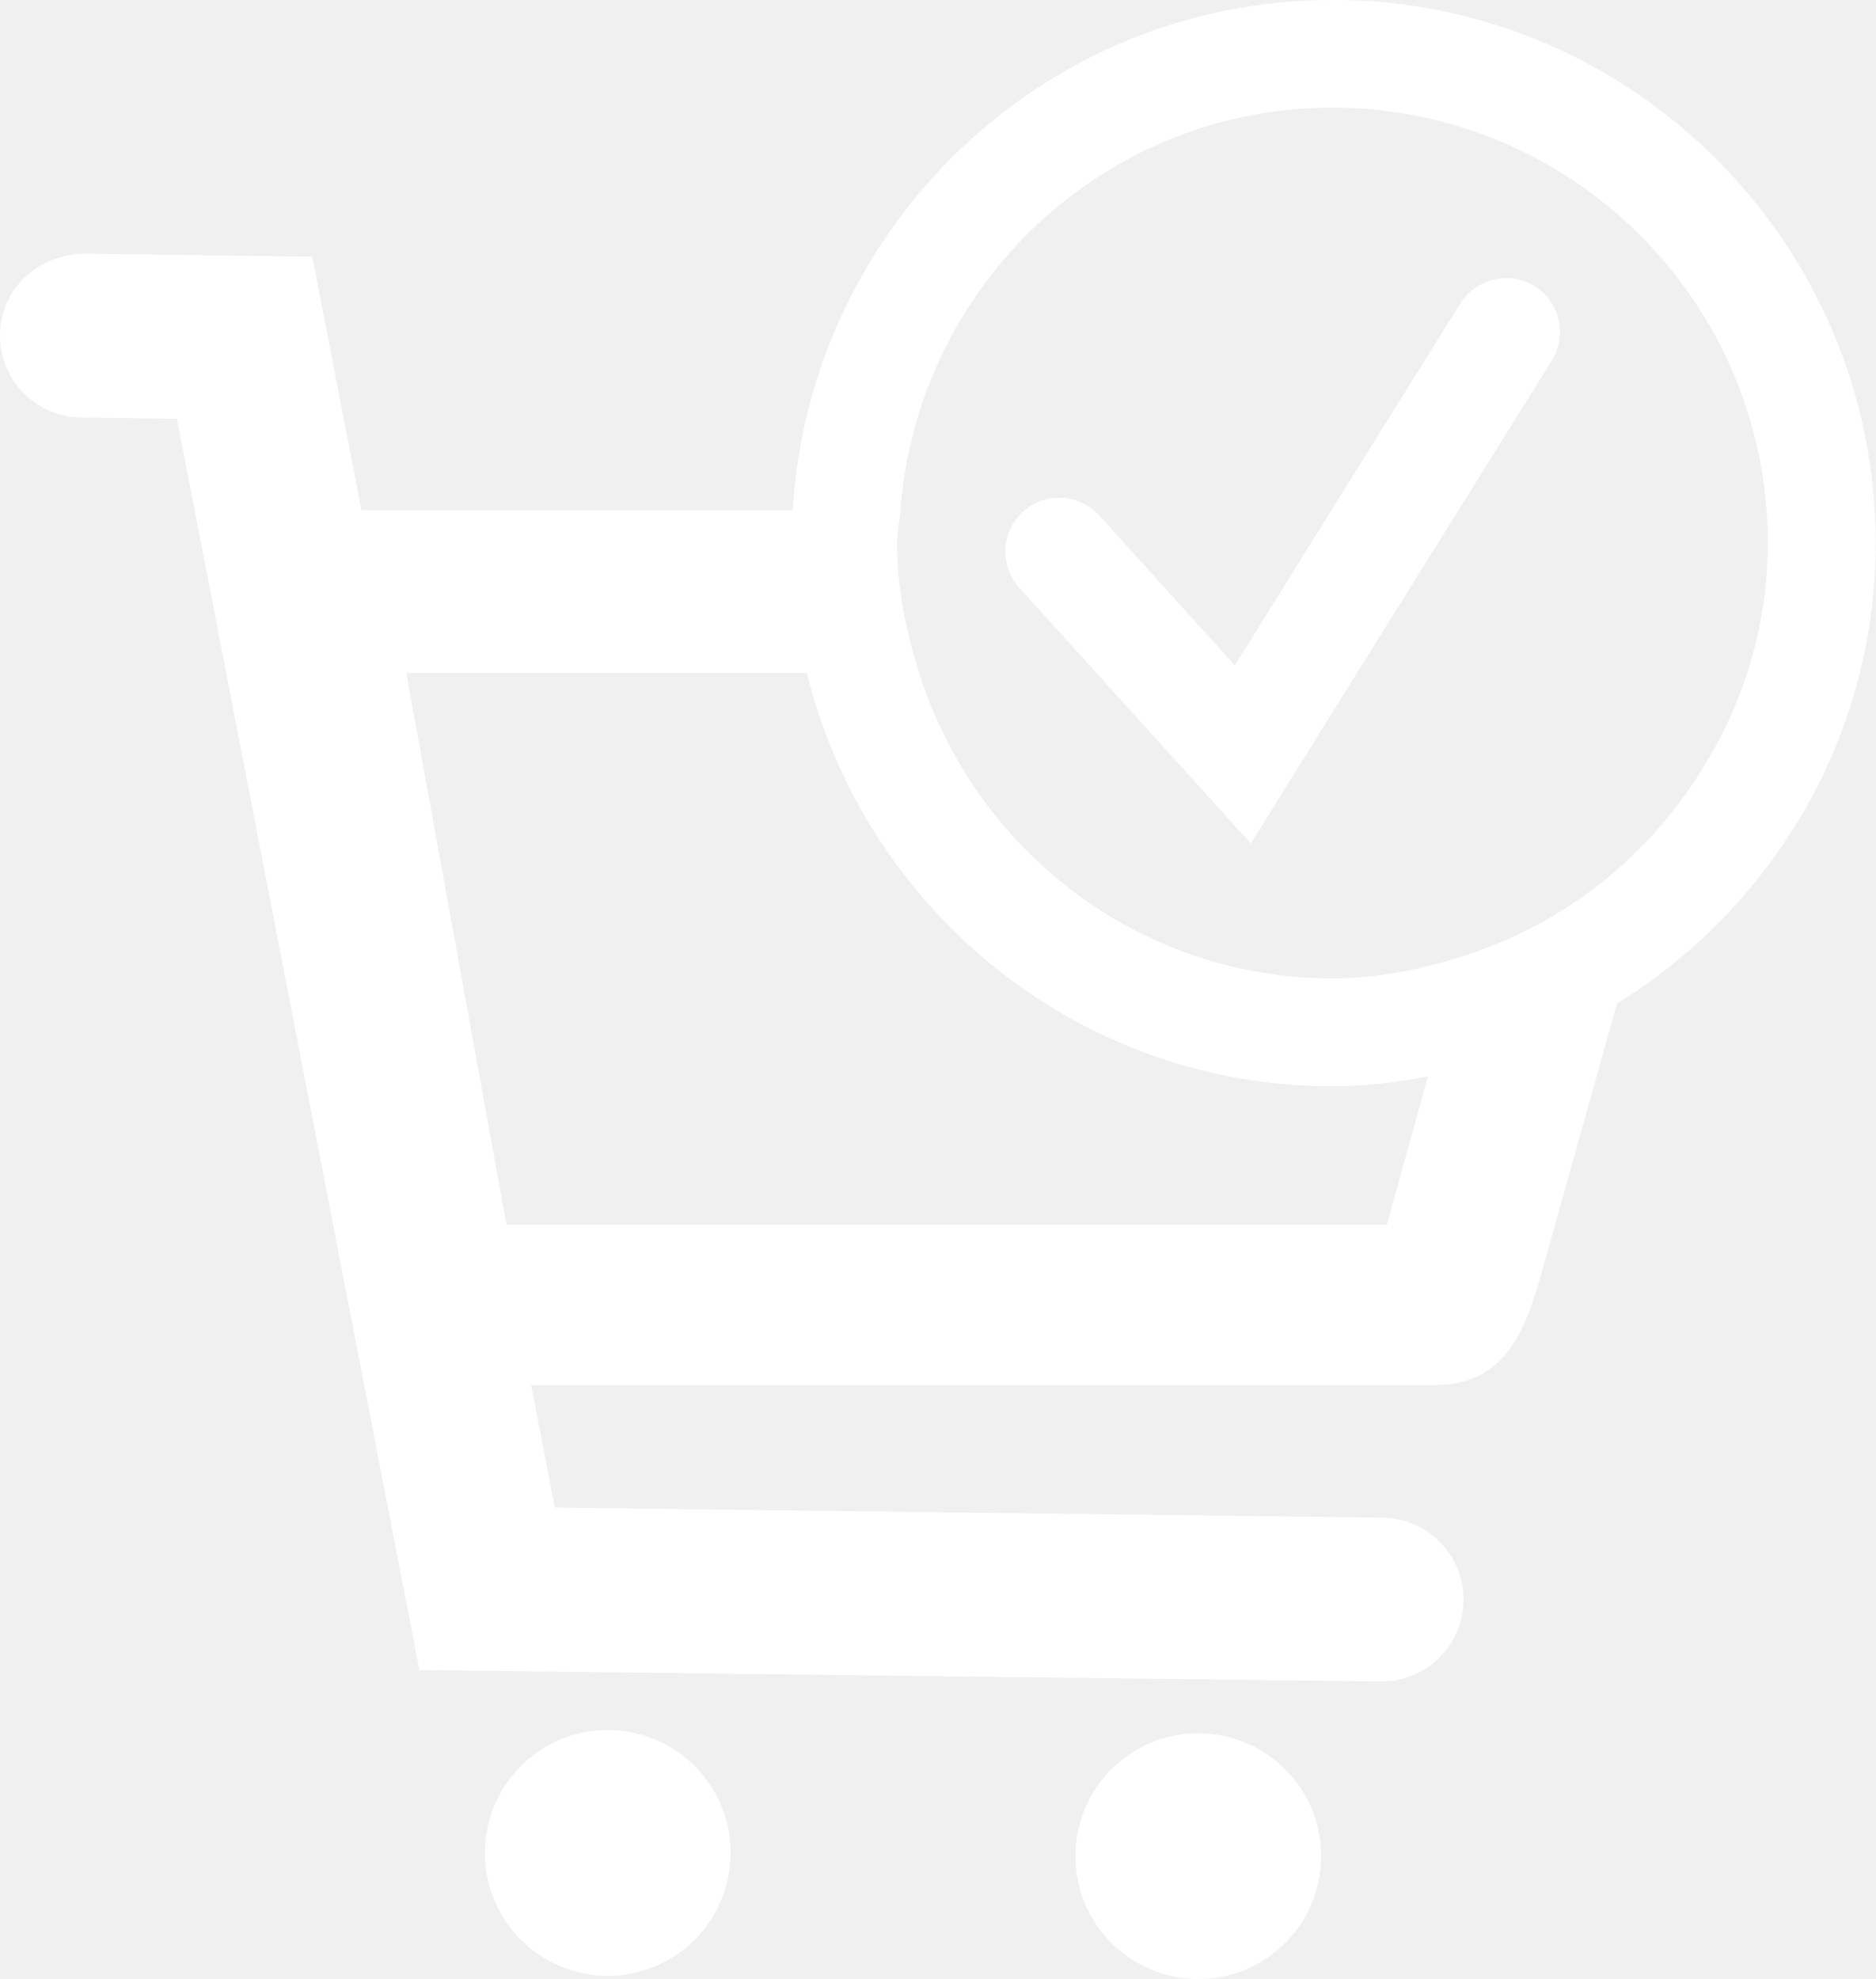
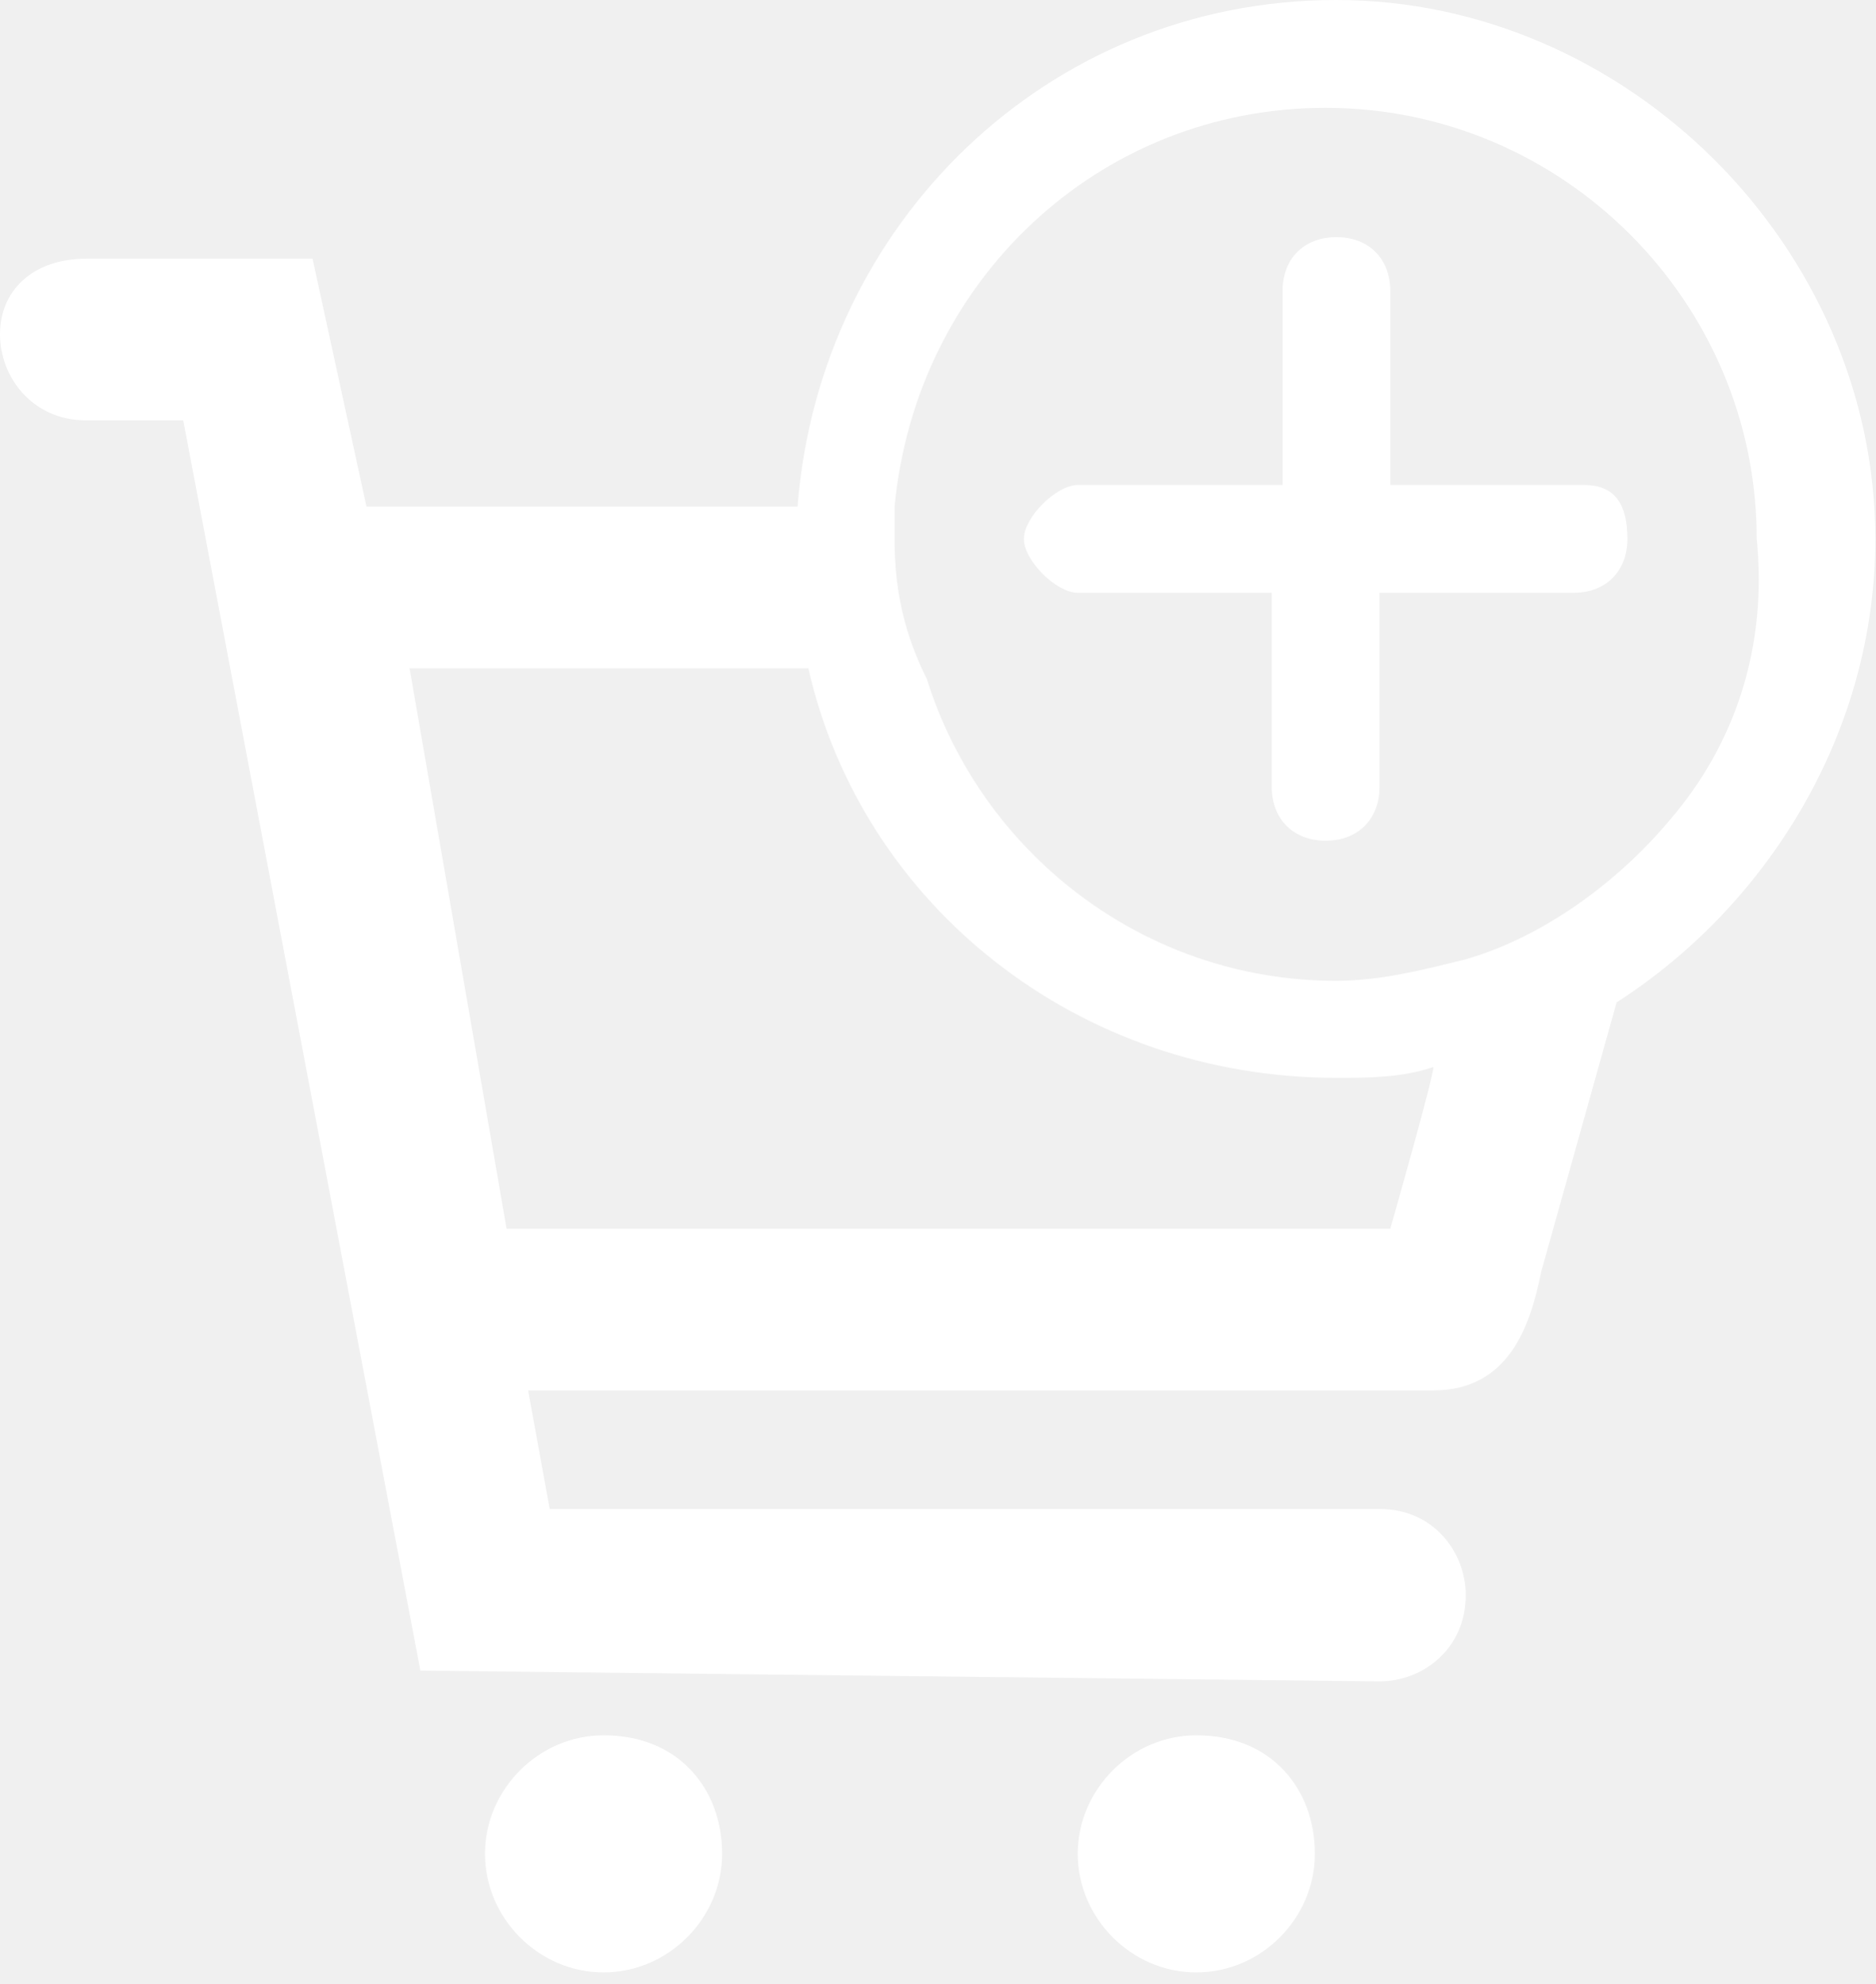
- <svg xmlns="http://www.w3.org/2000/svg" id="Ebene_1" viewBox="0 0 17.405 18.364">
-   <defs>
-     <style>.cls-1{fill:#fff;}</style>
-   </defs>
-   <path class="cls-1" d="m5.64,16.054c-.63,0-1.14.51-1.14,1.14s.51,1.14,1.14,1.14,1.14-.51,1.14-1.14-.51-1.14-1.14-1.14h0Z" />
-   <path class="cls-1" d="m11.12,16.084c-.63,0-1.14.51-1.14,1.14s.51,1.14,1.14,1.14,1.14-.51,1.14-1.14-.51-1.14-1.14-1.14h0Z" />
-   <path class="cls-1" d="m12.365,0c-2.675,0-4.848,2.1-5.009,4.734H3.354l-.456-2.352-2.128-.028C.342,2.368.006,2.685,0,3.104c-.006.42.33.765.75.77l.892.012,2.25,11.611,8.92.106h.009c.416,0,.755-.334.76-.751.005-.419-.331-.764-.751-.769l-7.681-.093-.22-1.137h8.382c.7,0,.86-.58,1-1.06l.694-2.48c1.435-.889,2.401-2.465,2.401-4.274,0-2.779-2.261-5.04-5.04-5.04Zm.505,11.364H4.7l-.93-5.12h3.717c.543,2.197,2.516,3.836,4.878,3.836.303,0,.597-.038.886-.09l-.381,1.374Zm2.625-3.802c-.497.615-1.164,1.075-1.936,1.316-.38.119-.776.201-1.194.201-1.805,0-3.32-1.199-3.836-2.836-.121-.383-.204-.782-.204-1.204,0-.105.023-.203.031-.306.159-2.083,1.886-3.734,4.009-3.734,2.228,0,4.04,1.812,4.04,4.04,0,.959-.35,1.829-.91,2.523Z" />
-   <path class="cls-1" d="m11.607,7.827l-2.148-2.373c-.185-.205-.169-.521.035-.706s.521-.169.707.035l1.258,1.391,2.093-3.359c.148-.234.459-.303.689-.16.234.146.306.455.16.689l-2.794,4.483Z" />
+ <svg xmlns="http://www.w3.org/2000/svg" version="1.1" id="Ebene_1" x="0px" y="0px" viewBox="0 0 17.4 18.4" style="enable-background:new 0 0 17.4 18.4;" xml:space="preserve">
+   <style type="text/css">
+ 	.st0{fill:#fff;}
+ </style>
+   <path class="st0" d="M5.6,16.1c-0.6,0-1.1,0.5-1.1,1.1s0.5,1.1,1.1,1.1s1.1-0.5,1.1-1.1S6.3,16.1,5.6,16.1L5.6,16.1z" />
+   <path class="st0" d="M11.1,16.1c-0.6,0-1.1,0.5-1.1,1.1s0.5,1.1,1.1,1.1s1.1-0.5,1.1-1.1S11.8,16.1,11.1,16.1L11.1,16.1z" />
+   <path class="st0" d="M12.4,0c-2.7,0-4.8,2.1-5,4.7h-4L2.9,2.4l-2.1,0C0.3,2.4,0,2.7,0,3.1c0,0.4,0.3,0.8,0.8,0.8l0.9,0l2.2,11.6  l8.9,0.1h0c0.4,0,0.8-0.3,0.8-0.8c0-0.4-0.3-0.8-0.8-0.8L5.1,14l-0.2-1.1h8.4c0.7,0,0.9-0.6,1-1.1L15,9.3c1.4-0.9,2.4-2.5,2.4-4.3  C17.4,2.3,15.1,0,12.4,0L12.4,0z M12.9,11.4H4.7L3.8,6.2h3.7c0.5,2.2,2.5,3.8,4.9,3.8c0.3,0,0.6,0,0.9-0.1  C13.3,10,12.9,11.4,12.9,11.4z M15.5,7.6c-0.5,0.6-1.2,1.1-1.9,1.3c-0.4,0.1-0.8,0.2-1.2,0.2c-1.8,0-3.3-1.2-3.8-2.8  C8.4,5.9,8.3,5.5,8.3,5c0-0.1,0-0.2,0-0.3c0.2-2.1,1.9-3.7,4-3.7c2.2,0,4,1.8,4,4C16.4,6,16.1,6.9,15.5,7.6z" />
+   <path class="st0" d="M14.7,4.5h-1.8V2.7c0-0.3-0.2-0.5-0.5-0.5s-0.5,0.2-0.5,0.5v1.8H10C9.8,4.5,9.5,4.8,9.5,5S9.8,5.5,10,5.5h1.8  v1.8c0,0.3,0.2,0.5,0.5,0.5s0.5-0.2,0.5-0.5V5.5h1.8c0.3,0,0.5-0.2,0.5-0.5S15,4.5,14.7,4.5z" />
</svg>
